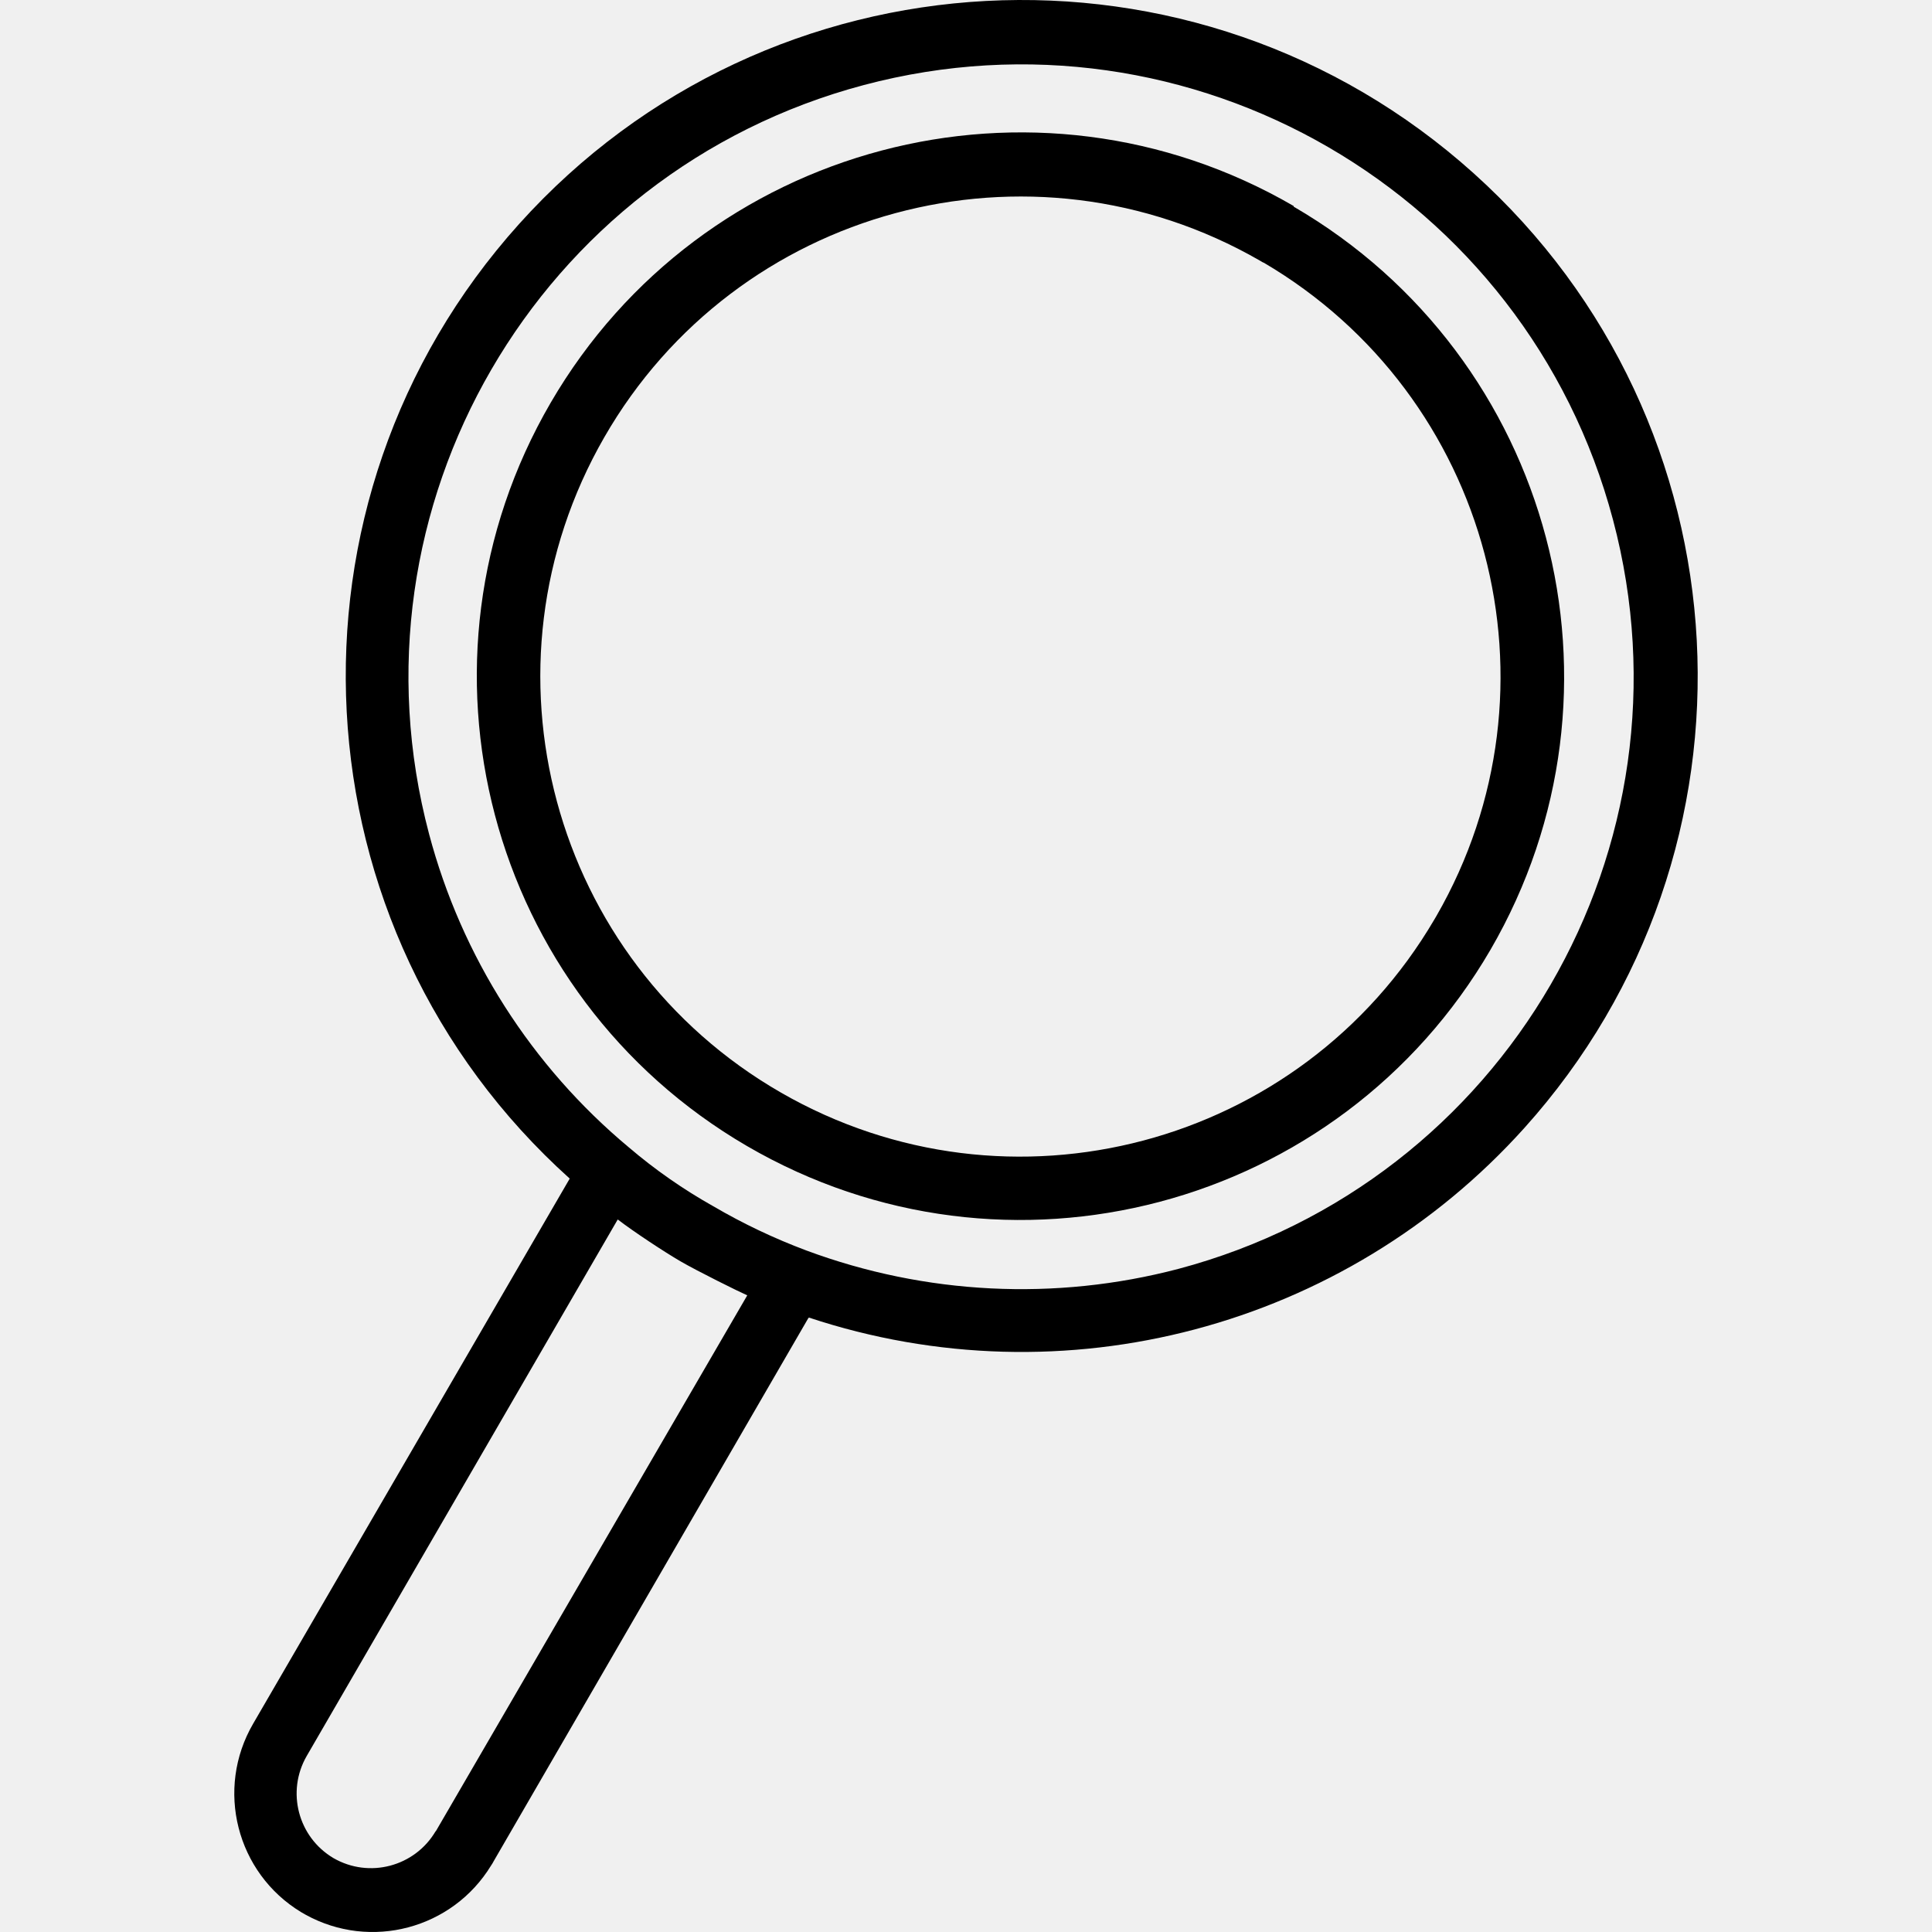
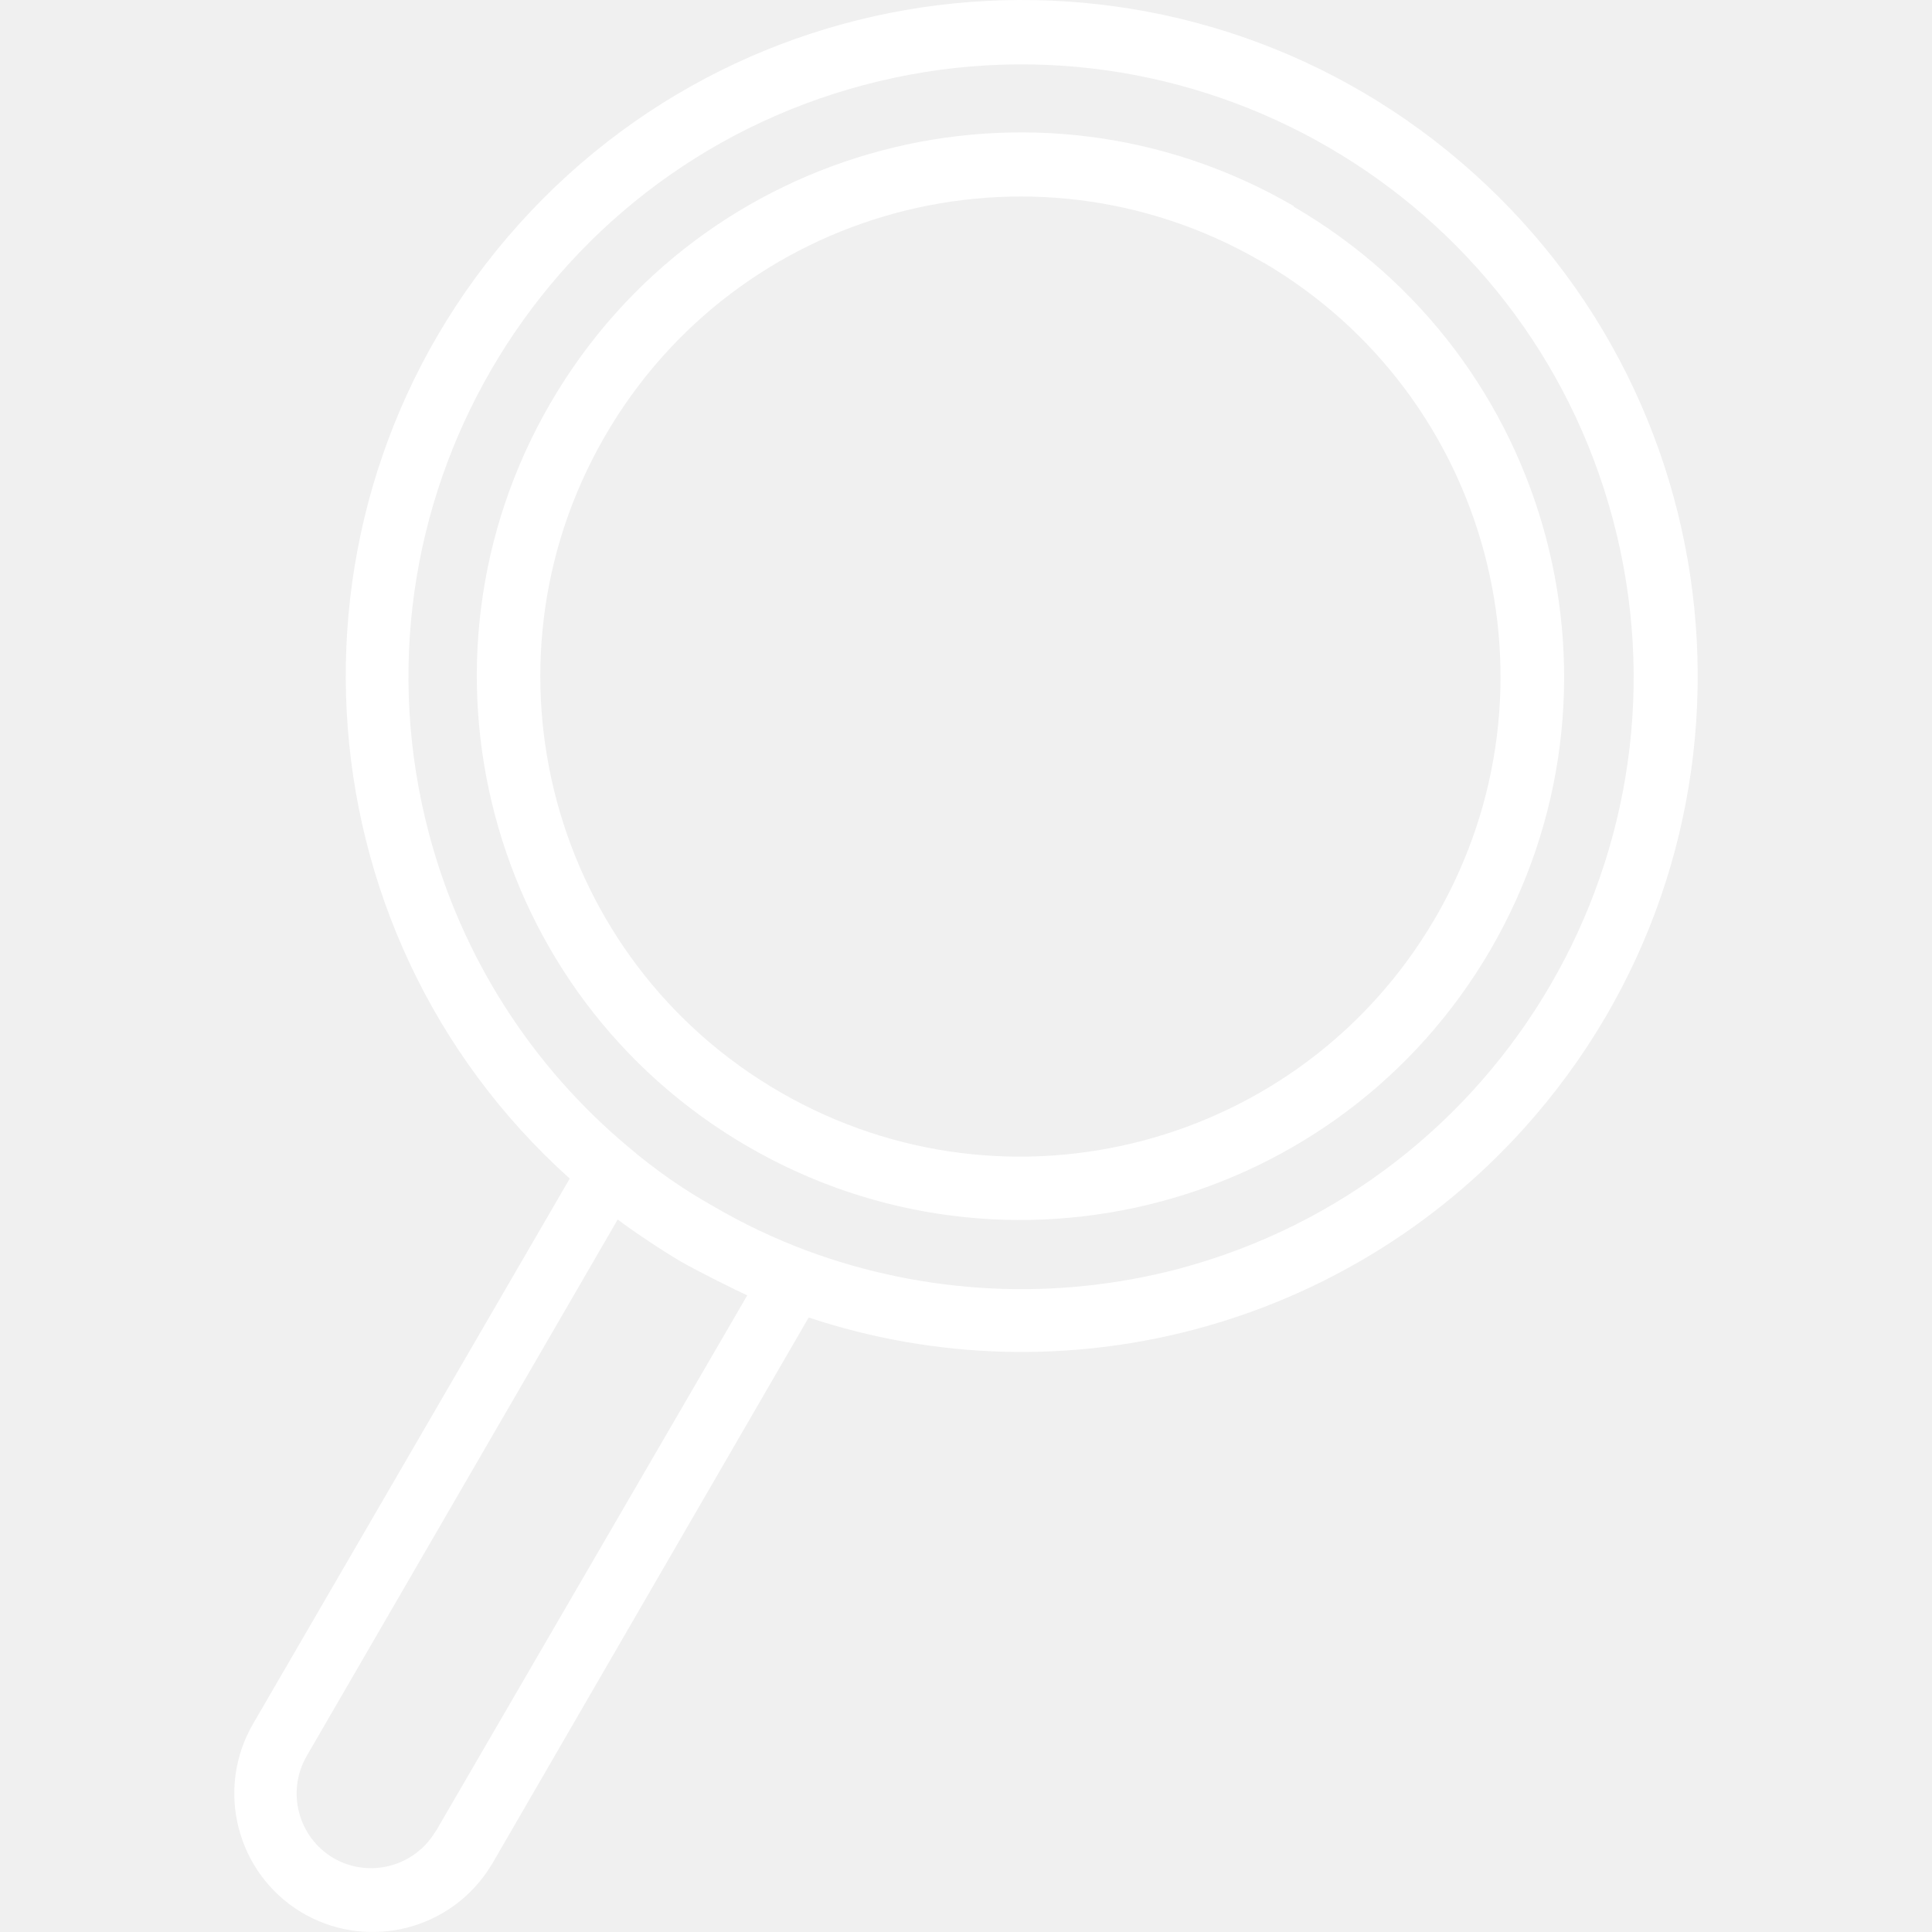
- <svg xmlns="http://www.w3.org/2000/svg" version="1.1" id="Capa_1" x="0px" y="0px" viewBox="0 0 368.697 368.697" style="enable-background:new 0 0 368.697 368.697;" xml:space="preserve">
+ <svg xmlns="http://www.w3.org/2000/svg" fill="white" version="1.1" id="Capa_1" x="0px" y="0px" viewBox="0 0 368.697 368.697" style="enable-background:new 0 0 368.697 368.697;" xml:space="preserve">
  <g>
    <g>
      <g>
        <path d="M246.885,39.439v-0.12c-49.52-28.764-112.981-11.968-141.79,37.526c-28.828,49.526-12.048,113.044,37.478,141.872     c49.526,28.828,113.044,12.048,141.872-37.478C313.209,131.707,296.397,68.237,246.885,39.439z M274.125,174.799l-0.4,0.68     c-25.45,43.365-81.098,58.109-124.68,33.034c-43.85-25.228-58.945-81.227-33.717-125.077     c25.229-43.85,81.227-58.945,125.077-33.717l0.68,0.4v-0.04C284.475,75.528,299.225,131.206,274.125,174.799z" />
        <path d="M281.244,33.083c-52.974-47.64-134.538-43.316-182.178,9.658c-47.64,52.974-43.316,134.538,9.658,182.178l-60.4,104     c-7.287,12.488-3.21,28.513,9.16,36l0.84,0.48c12.414,6.849,28.019,2.705,35.4-9.4c0.18-0.254,0.34-0.522,0.48-0.8l60-103.56     l0.16-0.2c48.658,16.143,102.257,1.941,136.538-36.178C338.542,162.287,334.218,80.723,281.244,33.083z M83.165,349.479h-0.04     c-3.993,6.756-12.681,9.04-19.48,5.12c-6.756-3.993-9.04-12.681-5.12-19.48l59.36-102.4c3.08,2.36,8.84,6.16,12,8     c3.16,1.84,11.24,5.84,12.72,6.48L83.165,349.479z M224.845,242.159c-23.452,6.155-48.232,4.926-70.96-3.52     c-6.15-2.302-12.092-5.125-17.76-8.44c-5.726-3.214-11.125-6.978-16.12-11.24c-18.588-15.499-31.906-36.387-38.116-59.779     C65.327,96.79,102.478,32.786,164.868,16.224c62.39-16.562,126.394,20.589,142.956,82.979     C324.386,161.593,287.235,225.597,224.845,242.159z" />
      </g>
    </g>
  </g>
  <g>
</g>
  <g>
</g>
  <g>
</g>
  <g>
</g>
  <g>
</g>
  <g>
</g>
  <g>
</g>
  <g>
</g>
  <g>
</g>
  <g>
</g>
  <g>
</g>
  <g>
</g>
  <g>
</g>
  <g>
</g>
  <g>
</g>
</svg>
